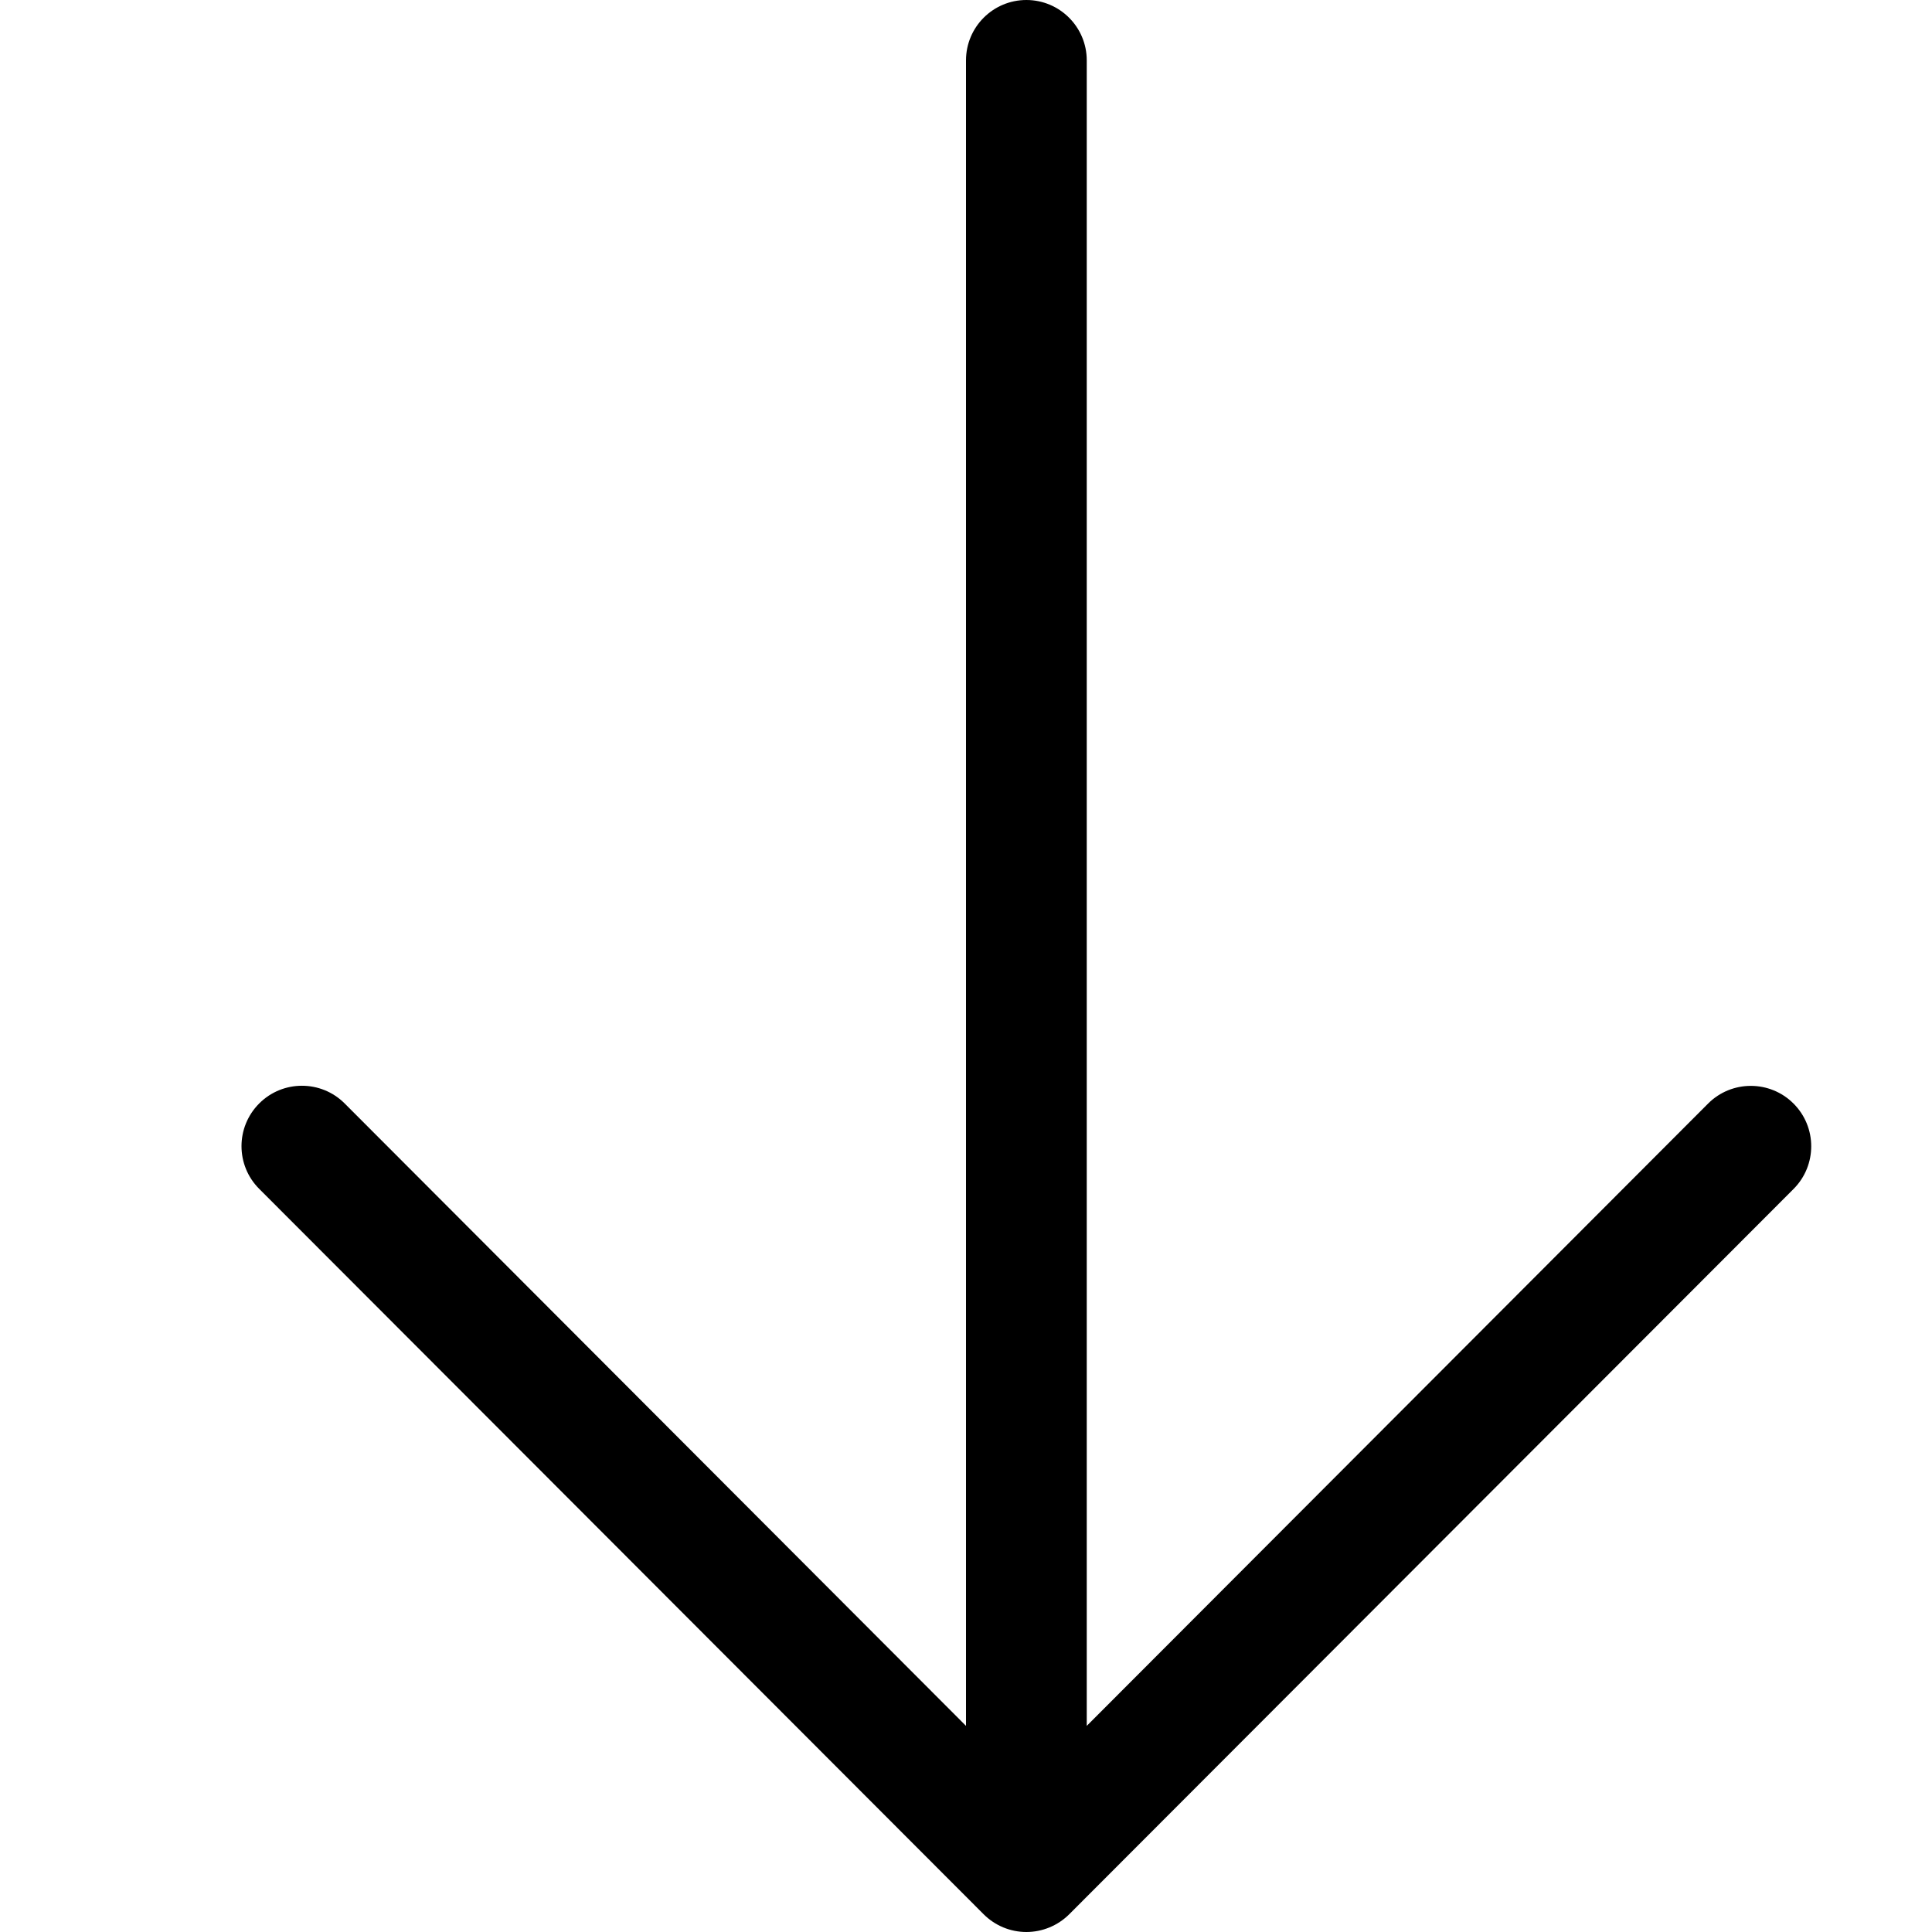
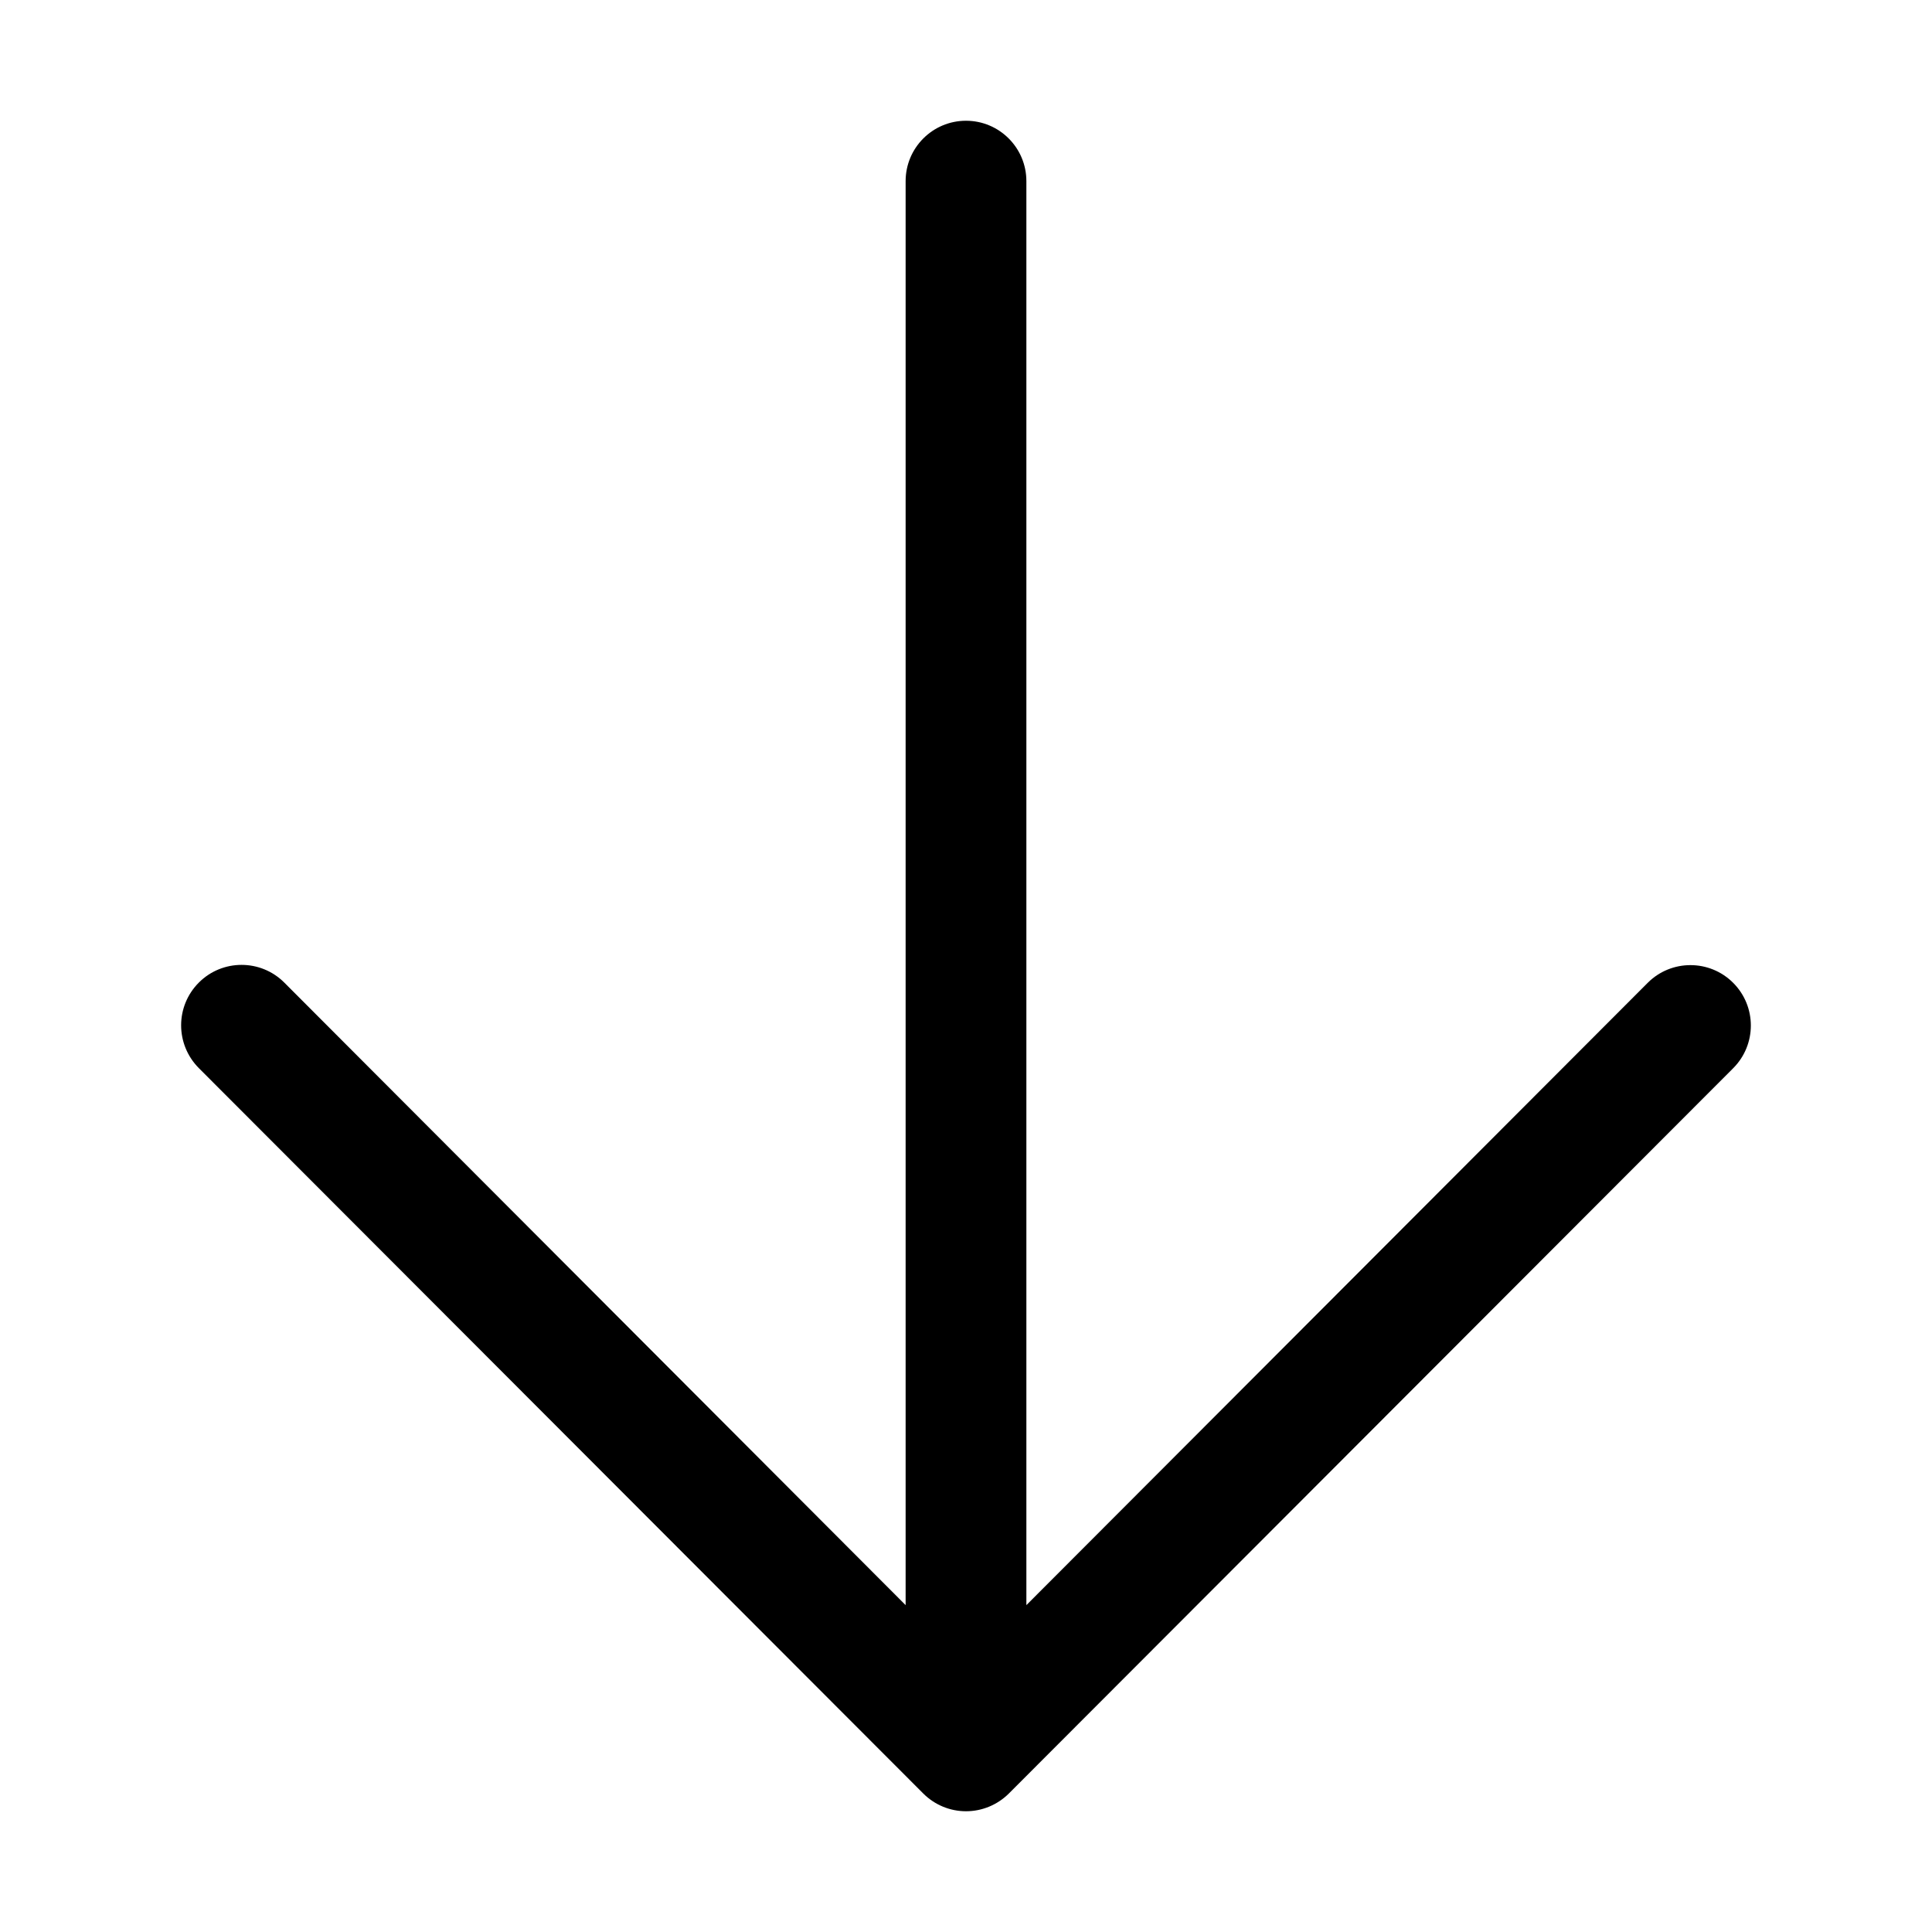
<svg xmlns="http://www.w3.org/2000/svg" width="16" height="16" viewBox="0 0 16 16">
-   <path d="M9 .5l0 13.793 5.146-5.154c.195-.195.512-.195.707 0 .196.196.195.512.001.707l-6 6.008C8.76 15.947 8.633 16 8.5 16c-.133 0-.26-.053-.354-.147l-6-6.008C2.049 9.748 2 9.62 2 9.492c0-.128.049-.256.147-.354.195-.195.512-.195.707 0L8 14.293 8 .5C8 .224 8.224 0 8.5 0c.276 0 .5.224.5.5" fill="#000" fill-rule="evenodd" />
+   <path d="M8.5 13.293l5.146-5.154c.195-.195.512-.195.707 0 .196.196.195.512.001.707l-6 6.008C8.26 14.947 8.133 15 8 15c-.133 0-.26-.053-.354-.147l-6-6.008c-.097-.098-.146-.226-.146-.354 0-.128.049-.256.147-.354.195-.195.512-.195.707 0L7.5 13.293l0-11.793c0-.276.224-.5.5-.5.276 0 .5.224.5.5l0 11.793z" fill="#000" fill-rule="evenodd" />
</svg>
